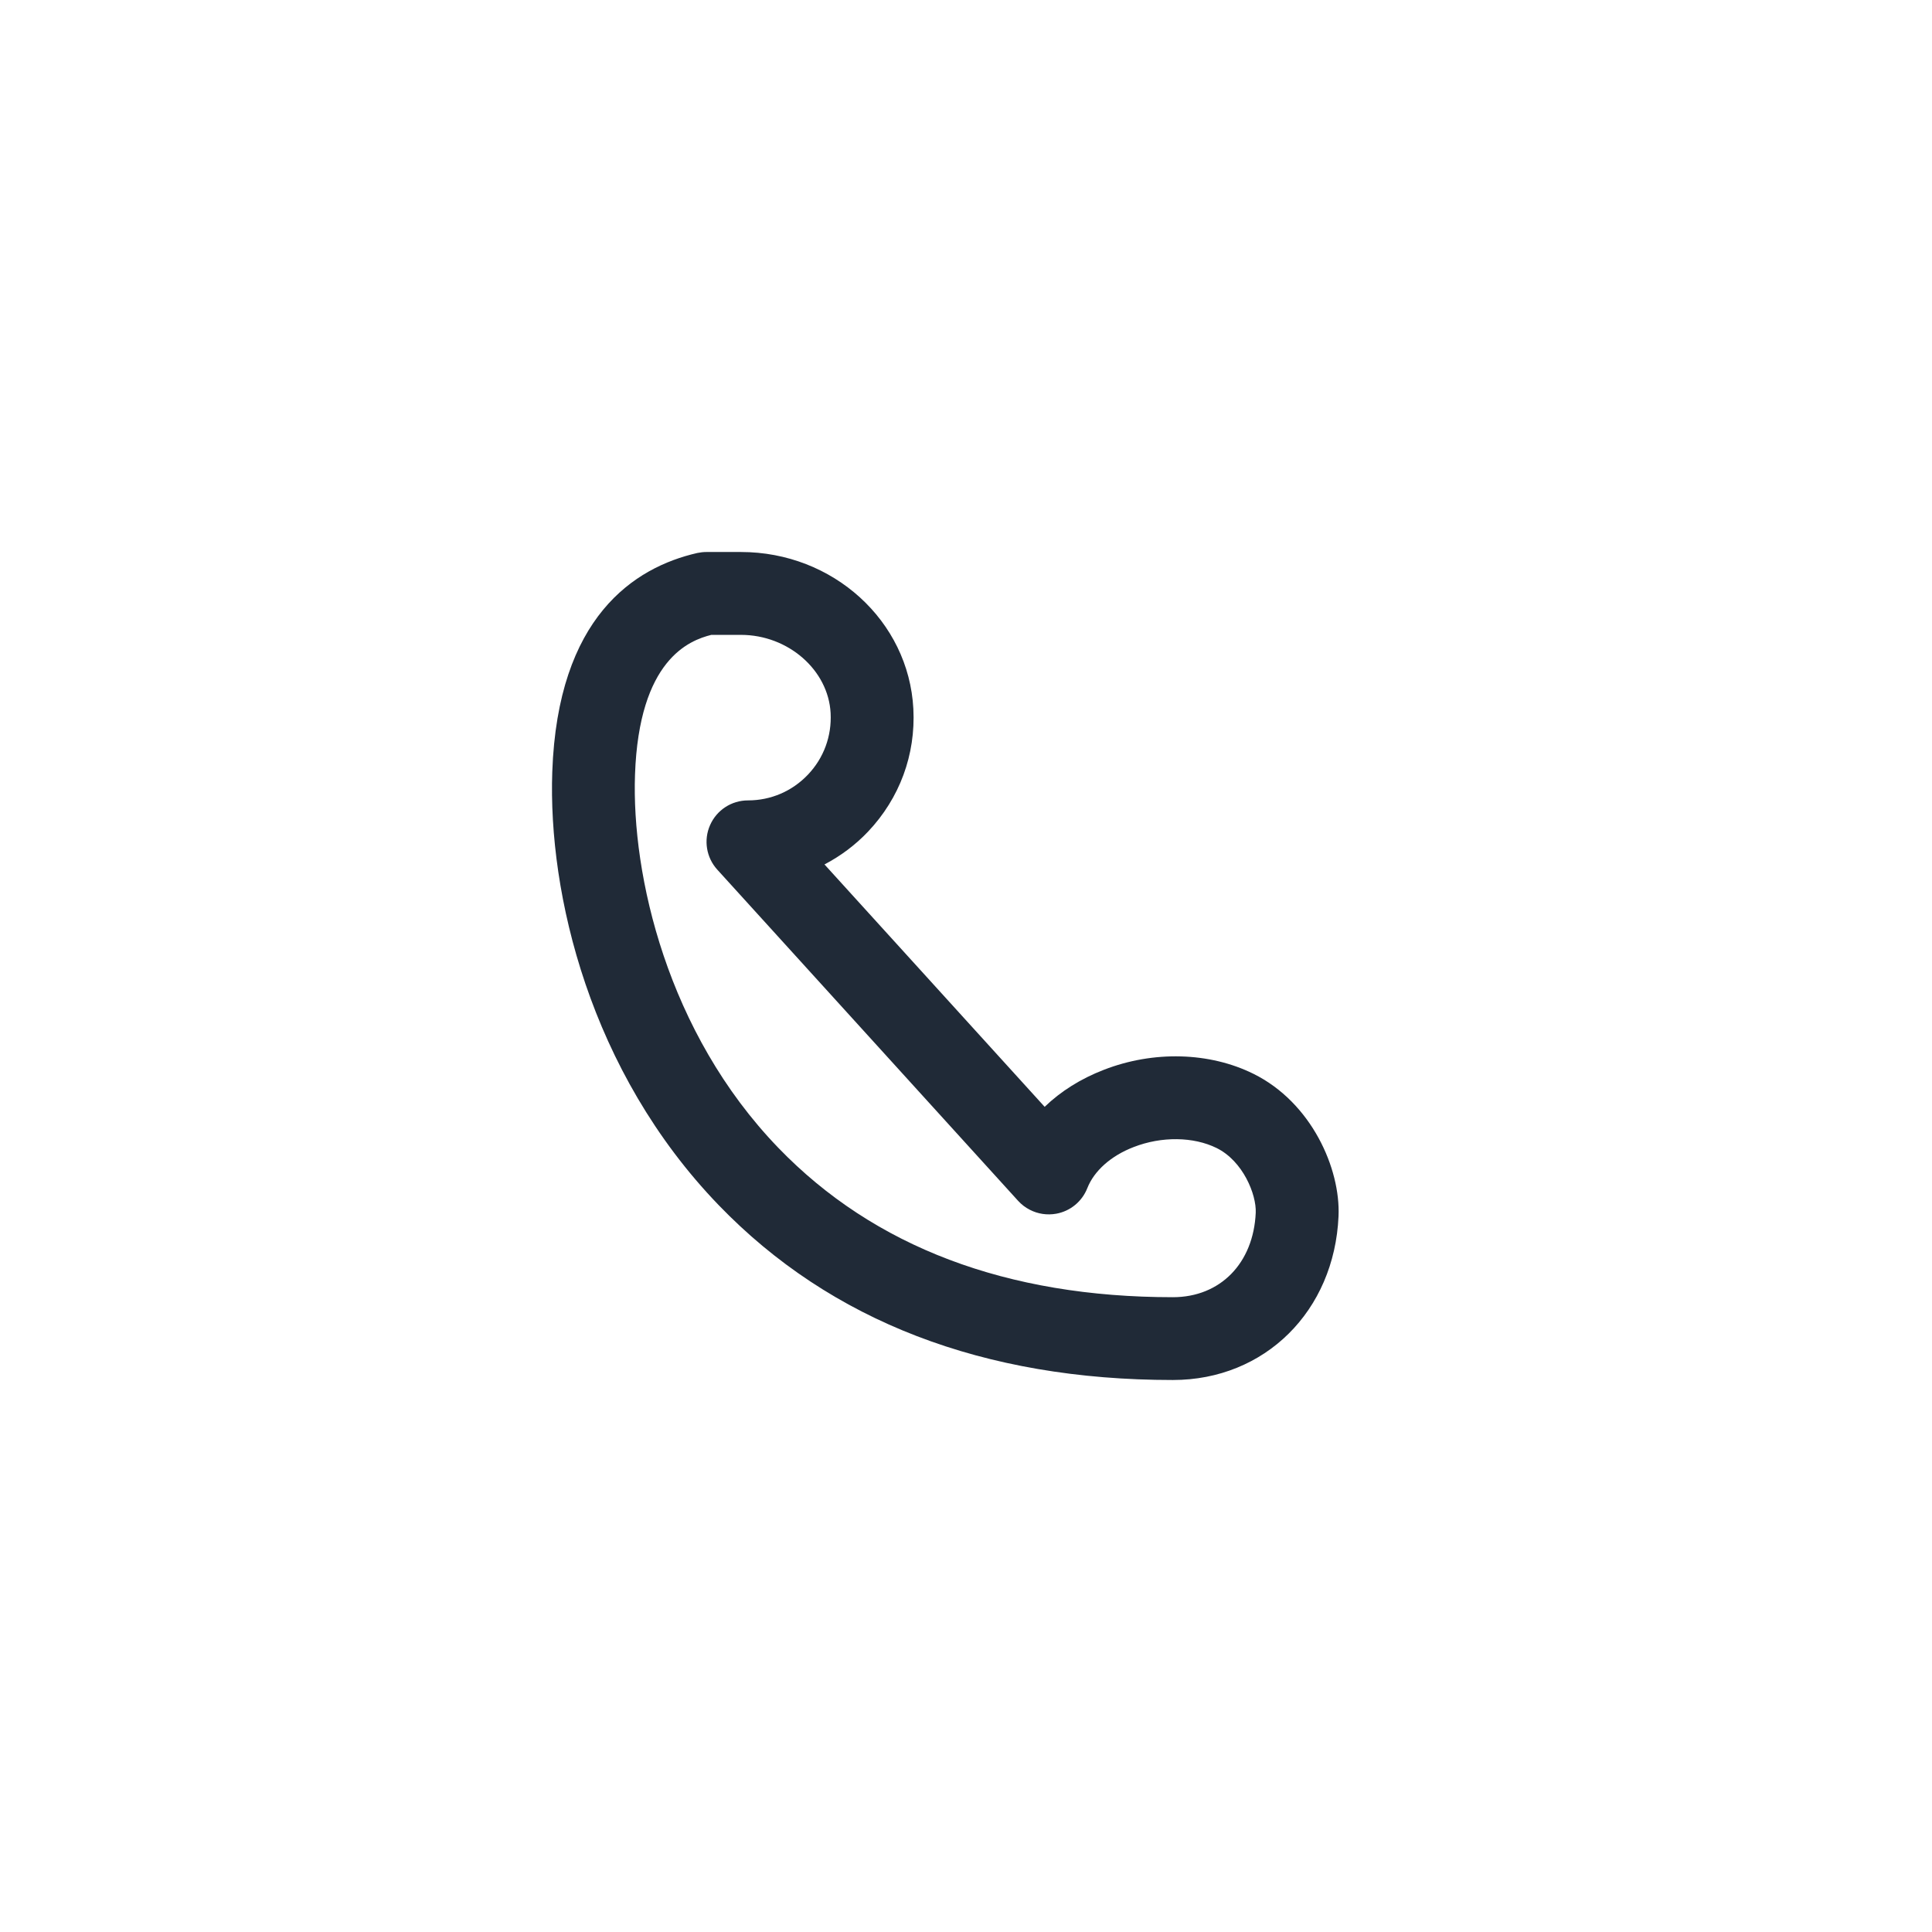
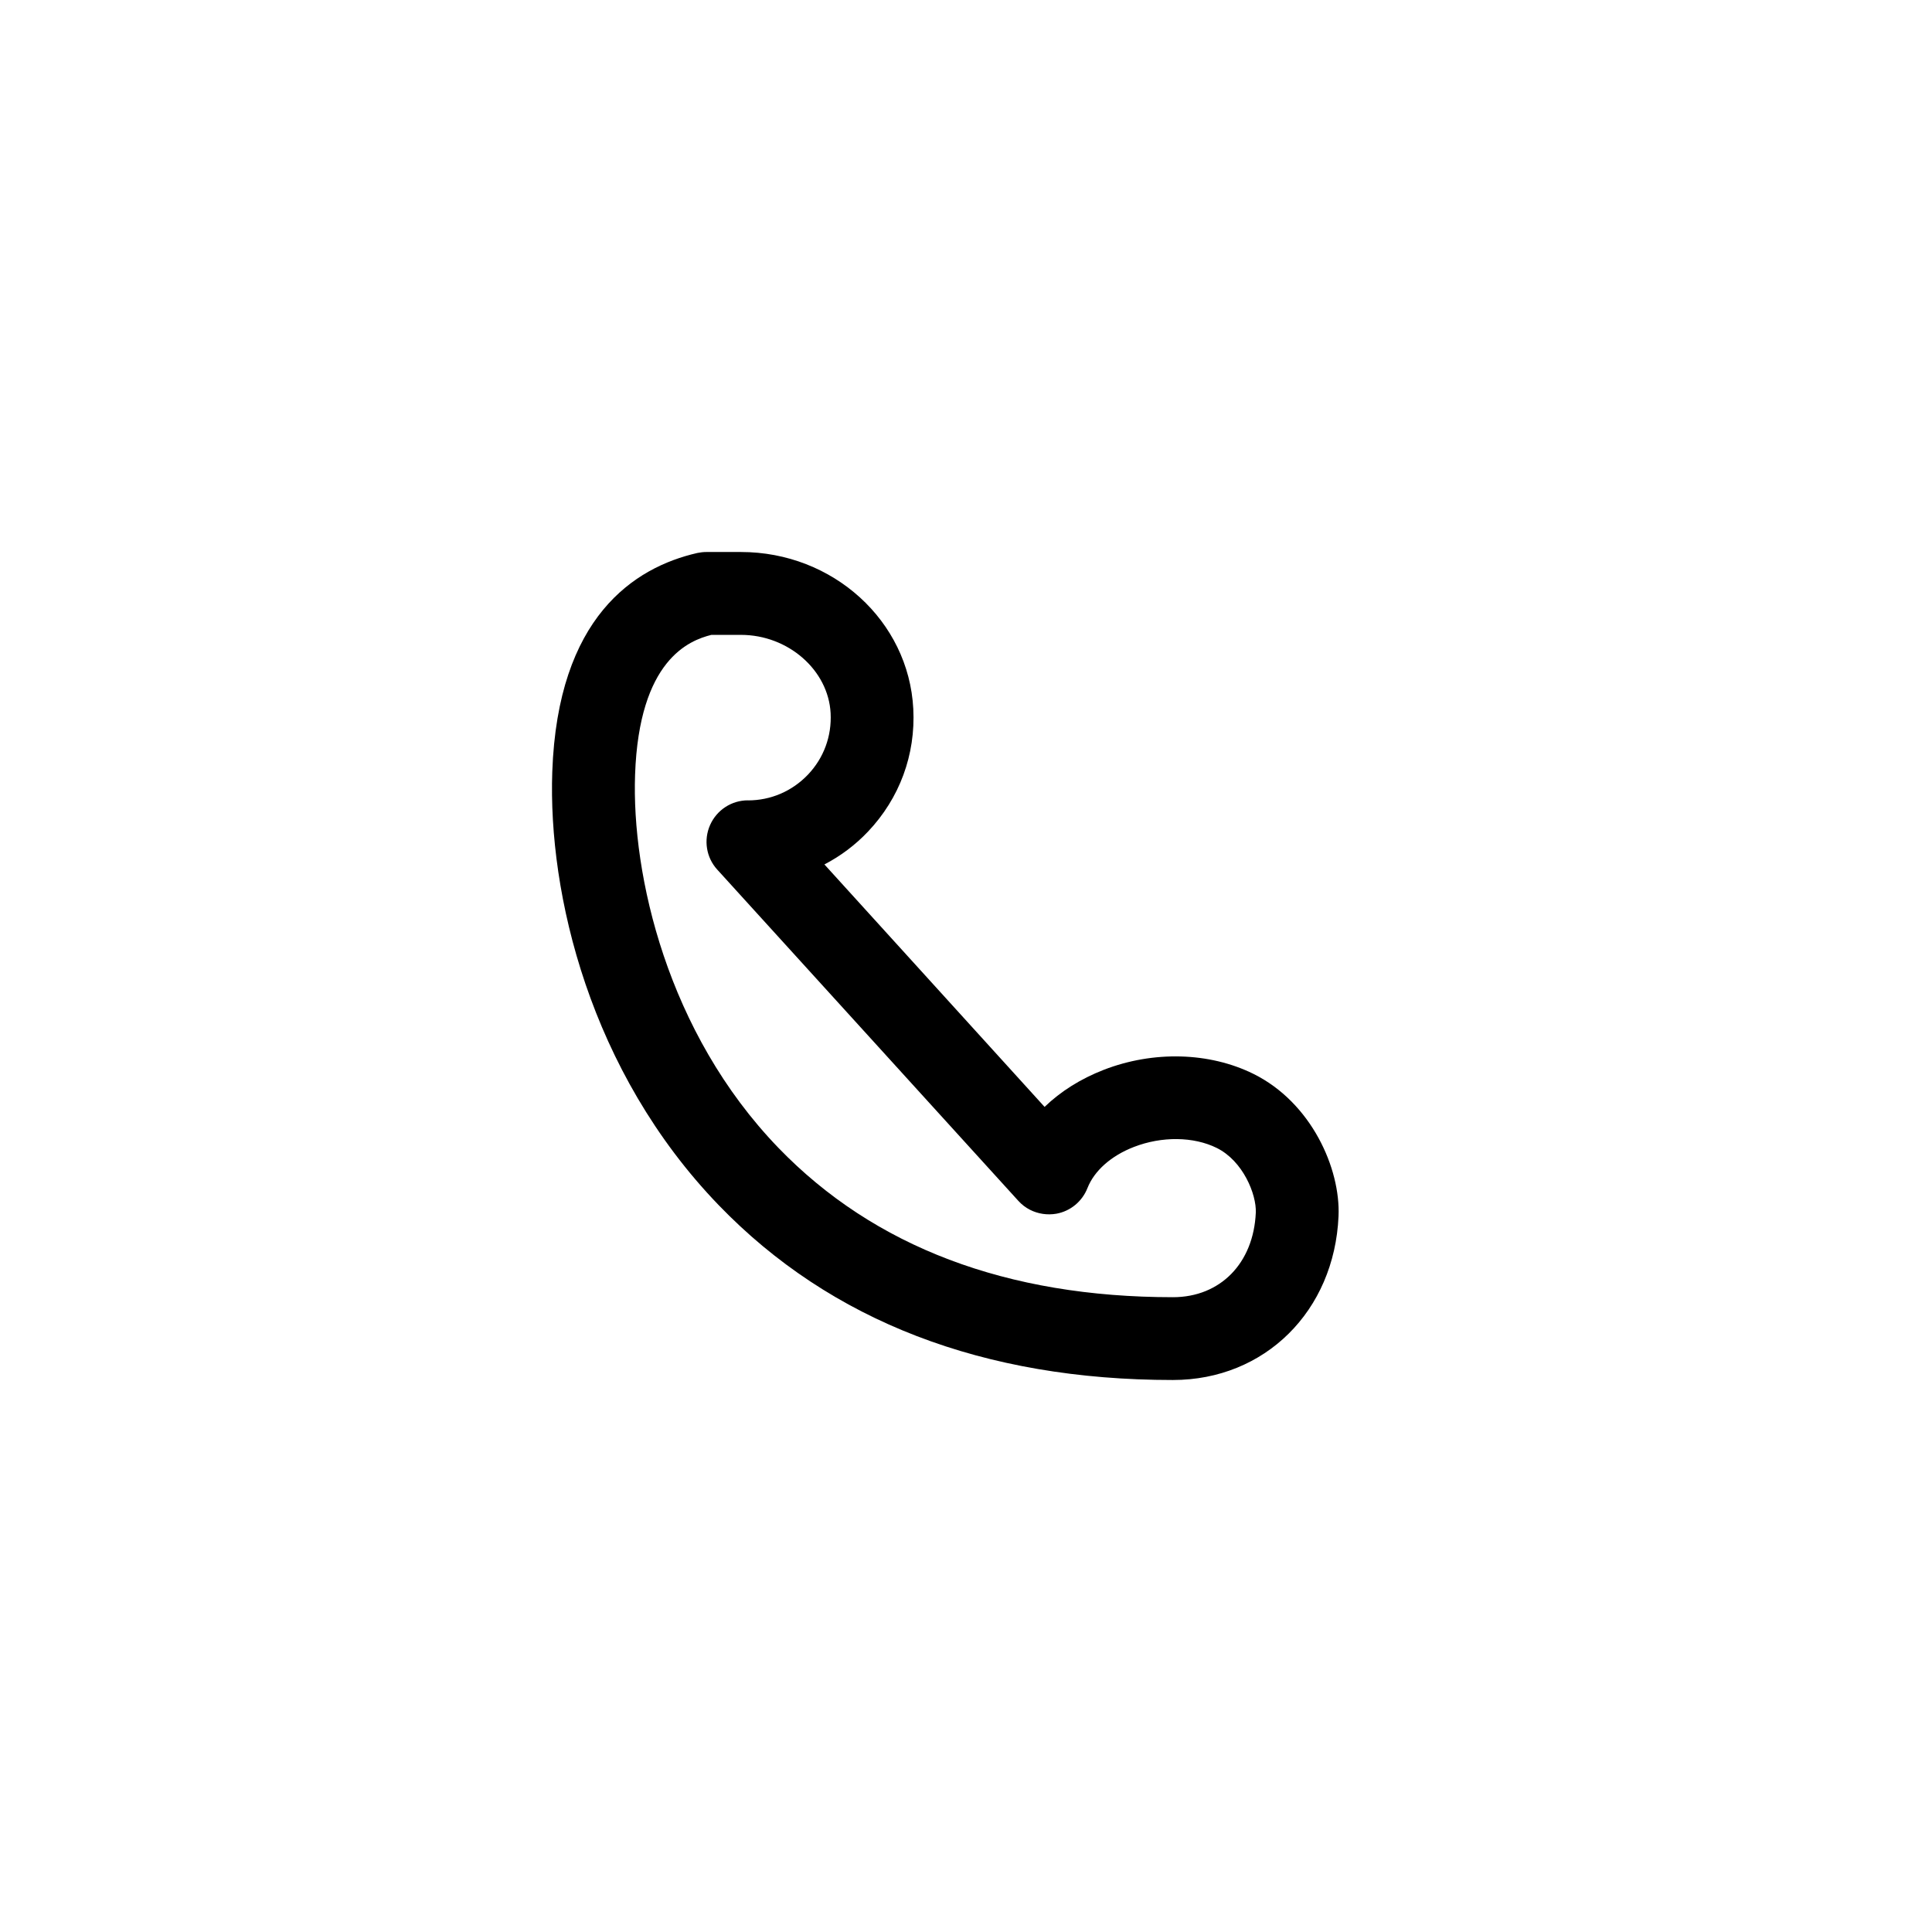
- <svg xmlns="http://www.w3.org/2000/svg" xmlns:xlink="http://www.w3.org/1999/xlink" width="28" height="28" viewBox="0 0 28 28" version="1.1">
-   <g id="Canvas" transform="translate(-756 -1774)">
-     <g id="Icon/Presta/White/Arrow Down">
-       <g id="Icon/Presta/White/Phone">
-         <g id="XMLID_1122_">
-           <use xlink:href="#path0_fill" transform="translate(764 1782)" fill="#202A37" />
-         </g>
-       </g>
-     </g>
-   </g>
+ <svg xmlns="http://www.w3.org/2000/svg" xmlns:xlink="http://www.w3.org/1999/xlink" width="28" height="28" id="set1-phone">
+   <use xlink:href="#a11" transform="translate(8 8)" />
  <defs>
-     <path id="path0_fill" fill-rule="evenodd" d="M 2.738 0C 4.073 0 5.17 0.998 5.237 2.272C 5.272 2.938 5.038 3.569 4.581 4.052C 4.397 4.246 4.183 4.406 3.949 4.528L 7.14 8.041C 7.373 7.816 7.664 7.633 7.999 7.504C 8.718 7.225 9.528 7.247 10.165 7.562C 11.007 7.978 11.429 8.936 11.399 9.626C 11.339 11.002 10.33 12 8.999 12C 6.254 12 4.04 11.148 2.418 9.468C 0.544 7.527 -0.058 4.949 0.004 3.185C 0.083 0.942 1.191 0.223 2.107 0.014C 2.151 0.005 2.195 0 2.24 0L 2.738 0ZM 2.84 3.6C 3.172 3.6 3.481 3.467 3.71 3.226C 3.939 2.985 4.055 2.668 4.038 2.335C 4.005 1.71 3.422 1.201 2.738 1.201L 2.309 1.201C 1.989 1.281 1.261 1.559 1.203 3.228C 1.152 4.677 1.666 6.963 3.28 8.635C 4.667 10.072 6.592 10.8 8.998 10.8C 9.685 10.8 10.167 10.308 10.199 9.575C 10.21 9.312 10.015 8.827 9.632 8.638C 9.297 8.473 8.836 8.466 8.43 8.624C 8.102 8.75 7.857 8.968 7.758 9.22C 7.682 9.413 7.512 9.553 7.308 9.59C 7.175 9.614 7.041 9.593 6.925 9.533C 6.862 9.501 6.804 9.457 6.755 9.403L 2.395 4.603C 2.236 4.428 2.195 4.174 2.291 3.958C 2.387 3.74 2.602 3.6 2.84 3.6Z" />
+     <path id="a11" fill-rule="evenodd" d="M2.738 0c1.334 0 2.432.998 2.498 2.272.035.666-.199 1.298-.656 1.78-.184.194-.398.355-.632.476l3.191 3.514c.233-.225.524-.408.859-.538.719-.278 1.529-.256 2.167.059.841.416 1.264 1.373 1.234 2.063C11.339 11.002 10.33 12 8.999 12c-2.745 0-4.959-.852-6.581-2.532C.544 7.527-.058 4.949.004 3.185.083.942 1.191.223 2.107.014 2.151.005 2.195 0 2.24 0h.498zm.101 3.6c.332 0 .641-.133.871-.374.229-.241.345-.557.328-.89-.033-.625-.616-1.135-1.3-1.135h-.428c-.32.08-1.048.359-1.106 2.027-.051 1.449.463 3.735 2.077 5.407 1.387 1.436 3.311 2.165 5.718 2.165.686 0 1.169-.492 1.201-1.226.011-.263-.184-.748-.566-.937-.335-.166-.796-.172-1.202-.014-.328.127-.573.344-.672.596-.076.193-.246.334-.45.371-.133.023-.267.002-.383-.057-.063-.032-.12-.076-.169-.13L2.395 4.603c-.16-.175-.2-.429-.104-.646.097-.218.311-.358.549-.358z" />
  </defs>
</svg>
